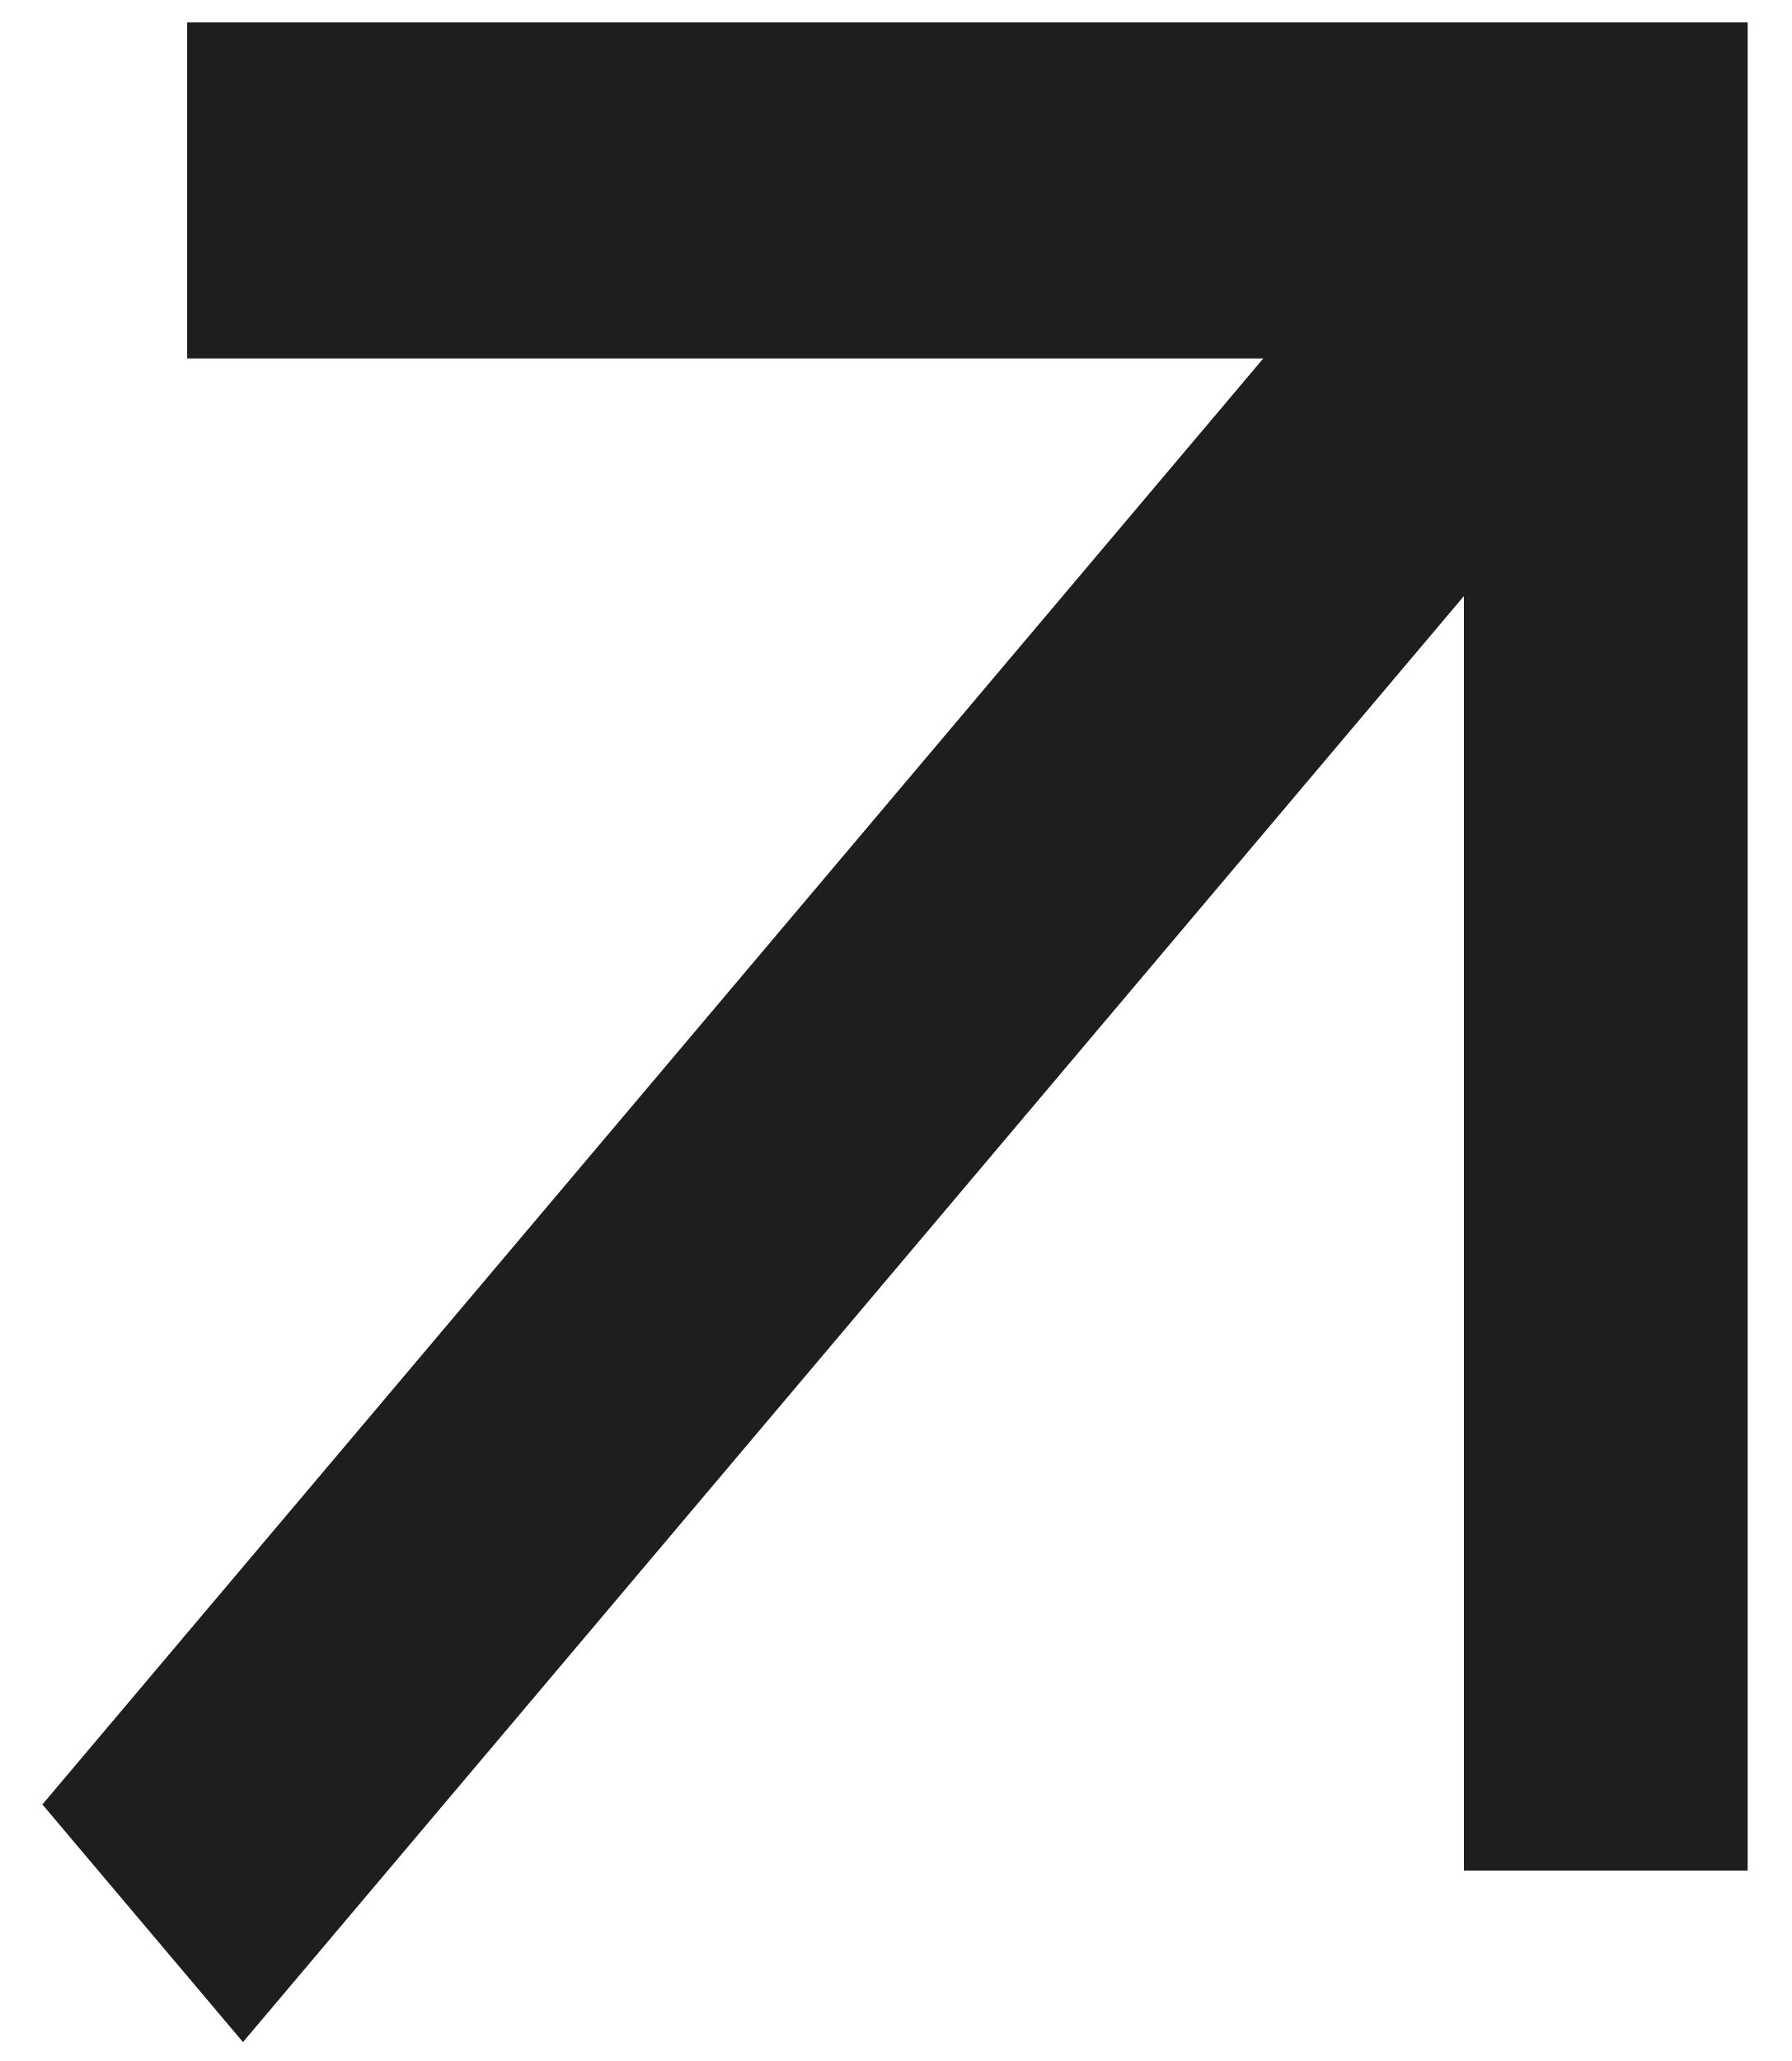
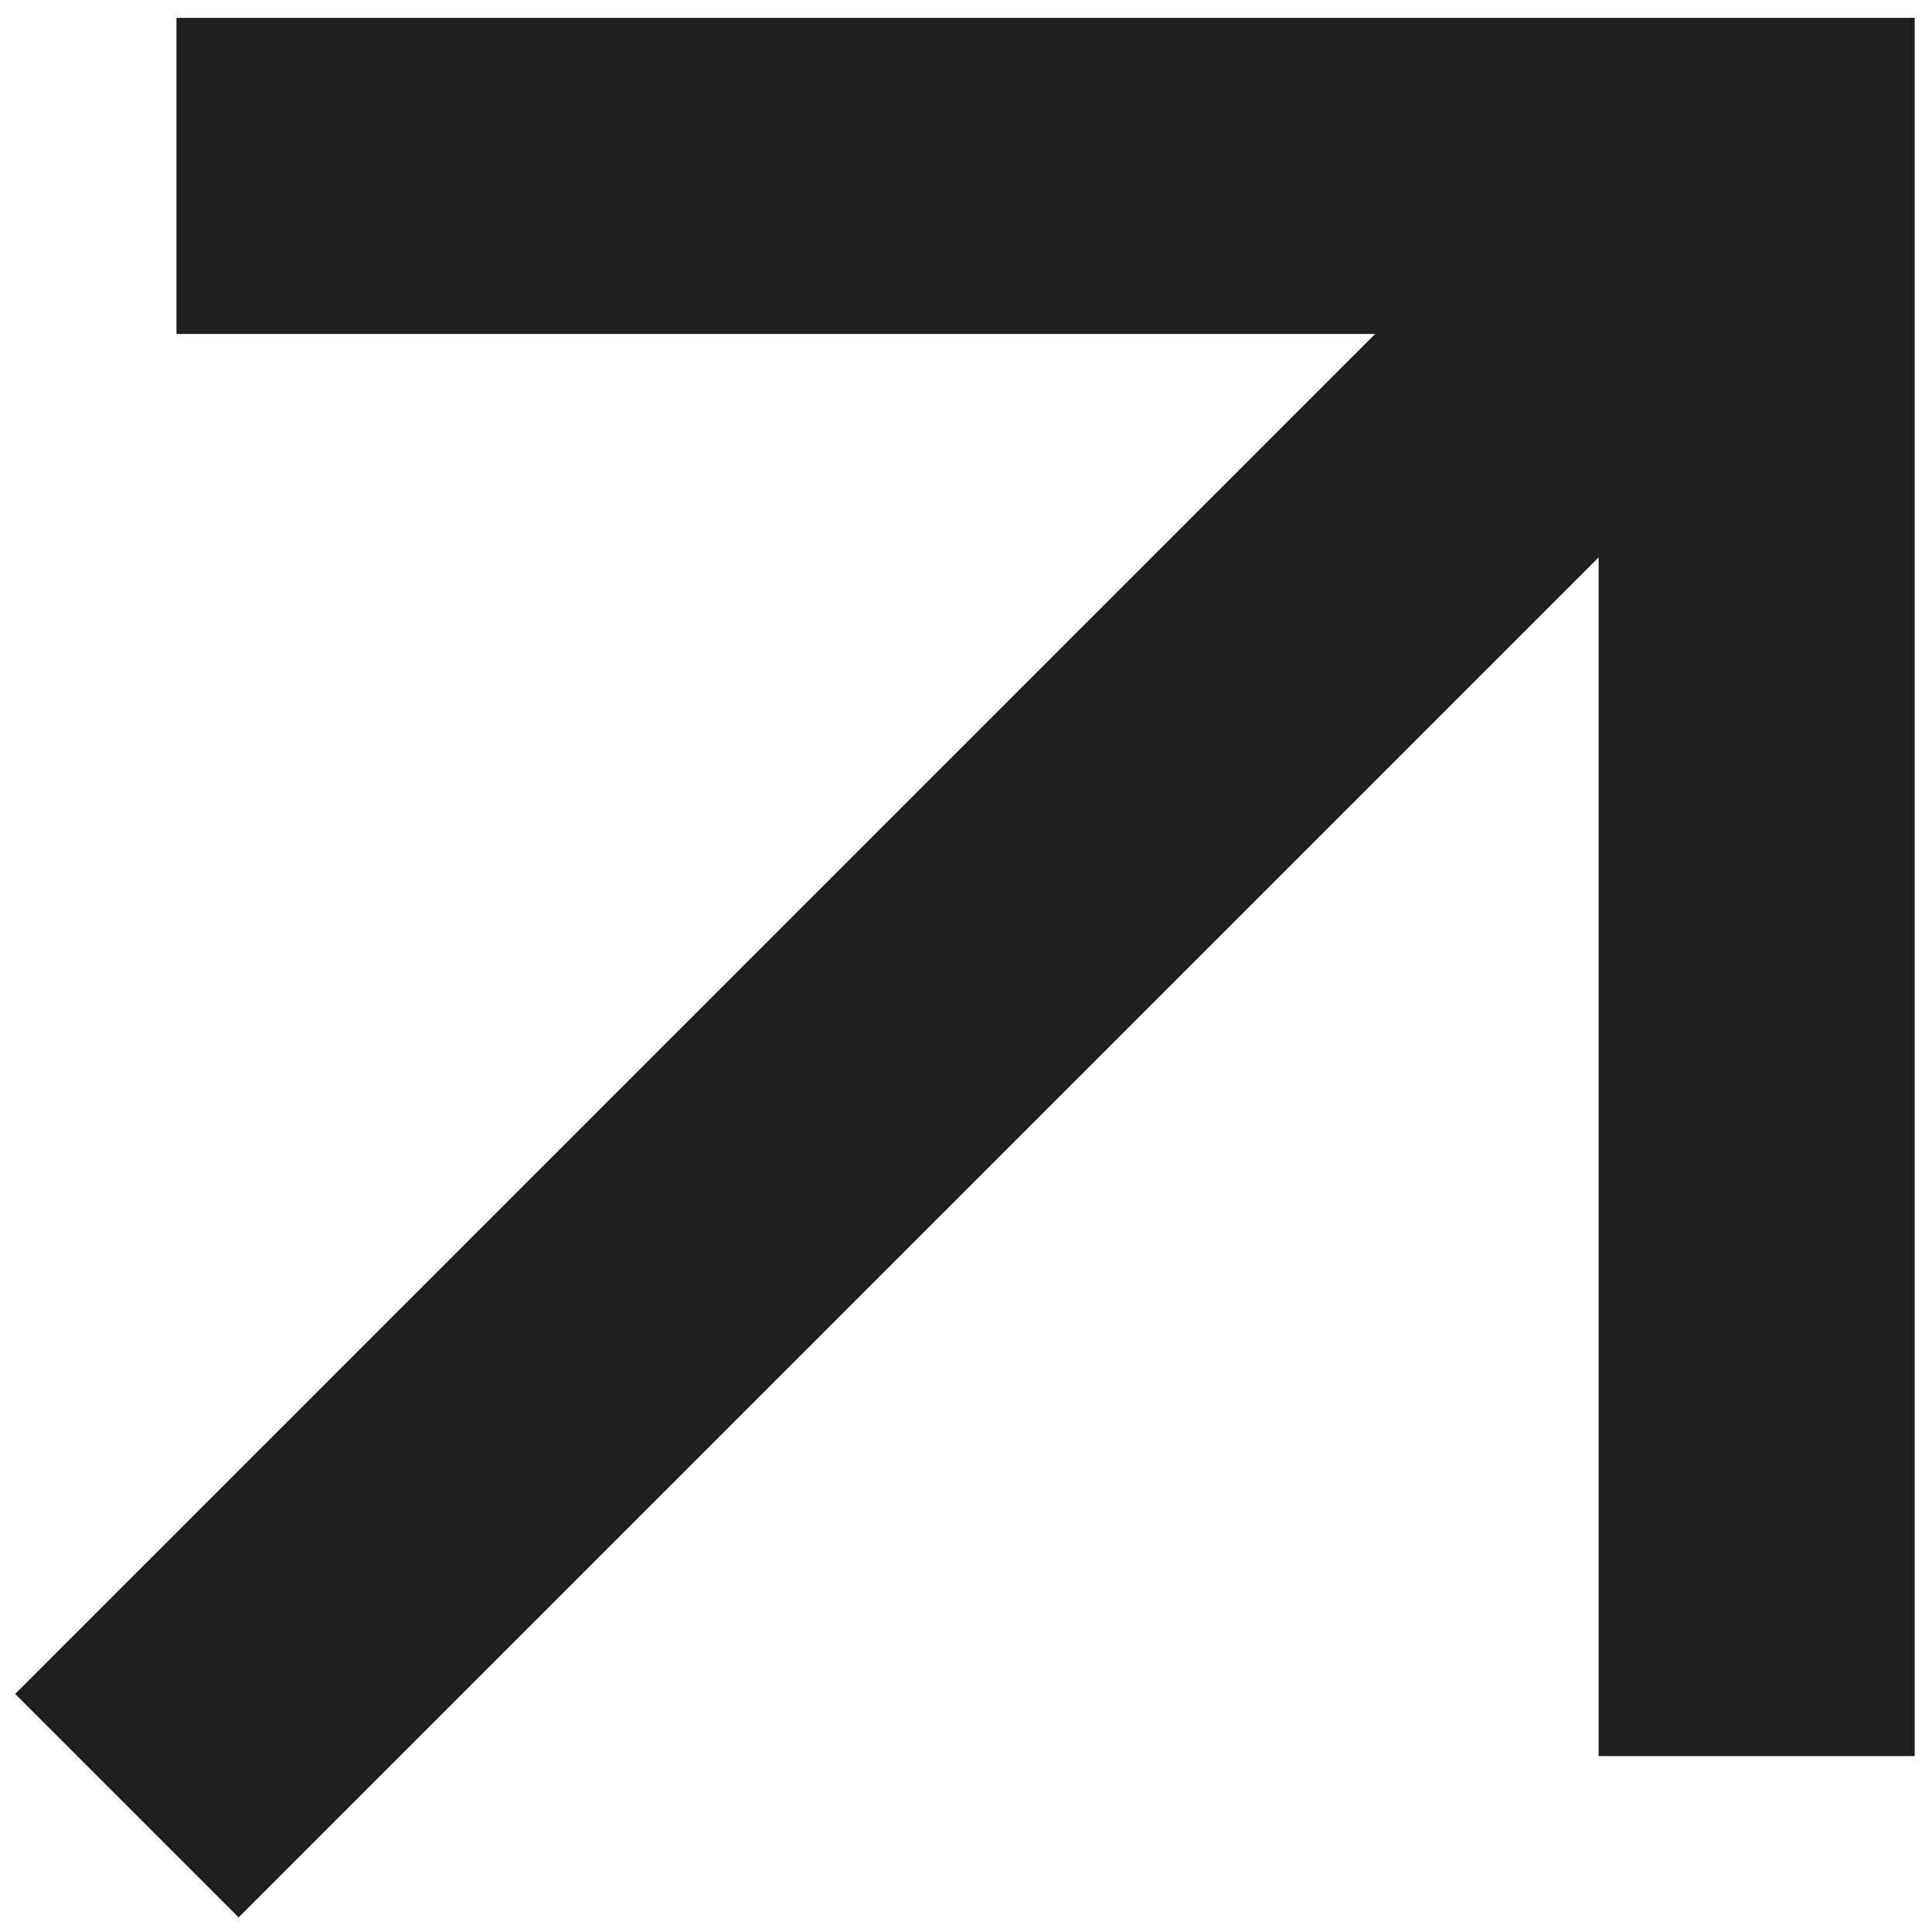
- <svg xmlns="http://www.w3.org/2000/svg" width="20" height="23" viewBox="0 0 20 23" fill="none">
-   <path d="M16.339 6.652L2.712 22.789L0.473 20.137L14.1 4L2.089 4V0.25L19.506 0.25V20.875H16.339V6.652Z" fill="#1E1E1E" />
+ <svg xmlns="http://www.w3.org/2000/svg" width="27" height="27" viewBox="0 0 27 27" fill="none">
+   <path d="M22.341 7.79L3.335 26.796L0.212 23.673L19.218 4.667L2.466 4.667L2.466 0.25L26.758 0.25V24.542H22.341V7.79Z" fill="#1E1E1E" />
</svg>
